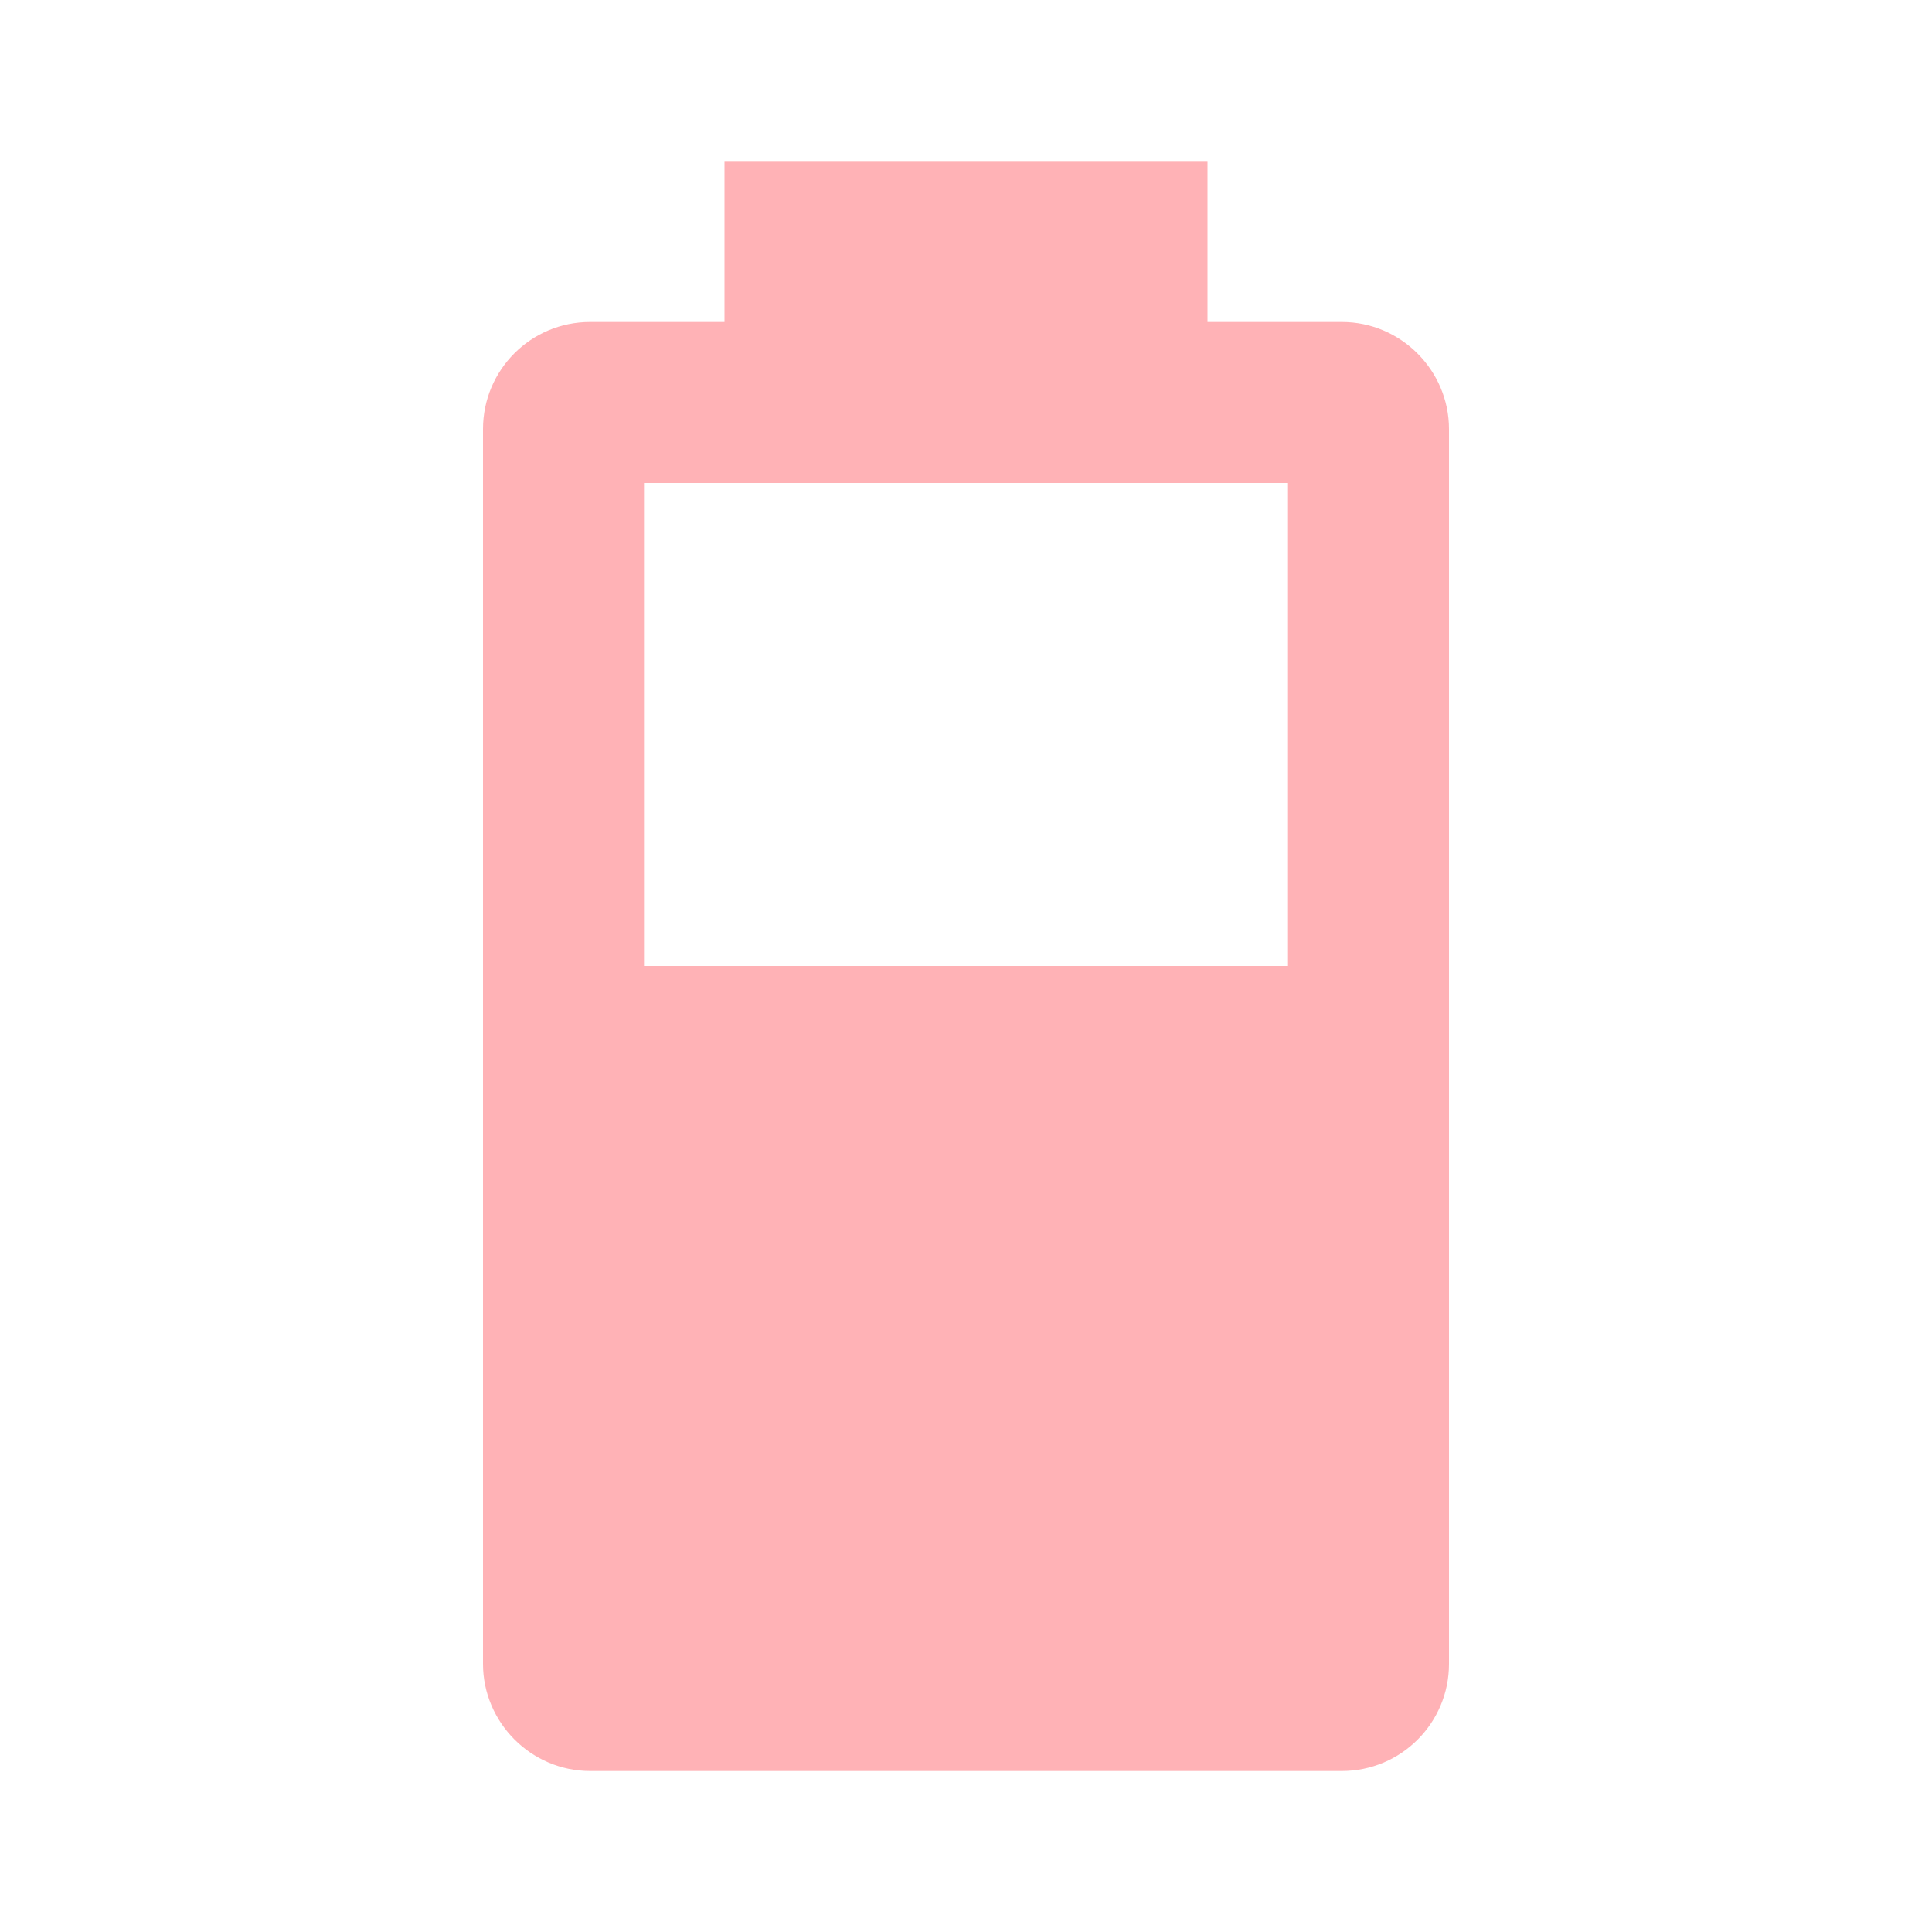
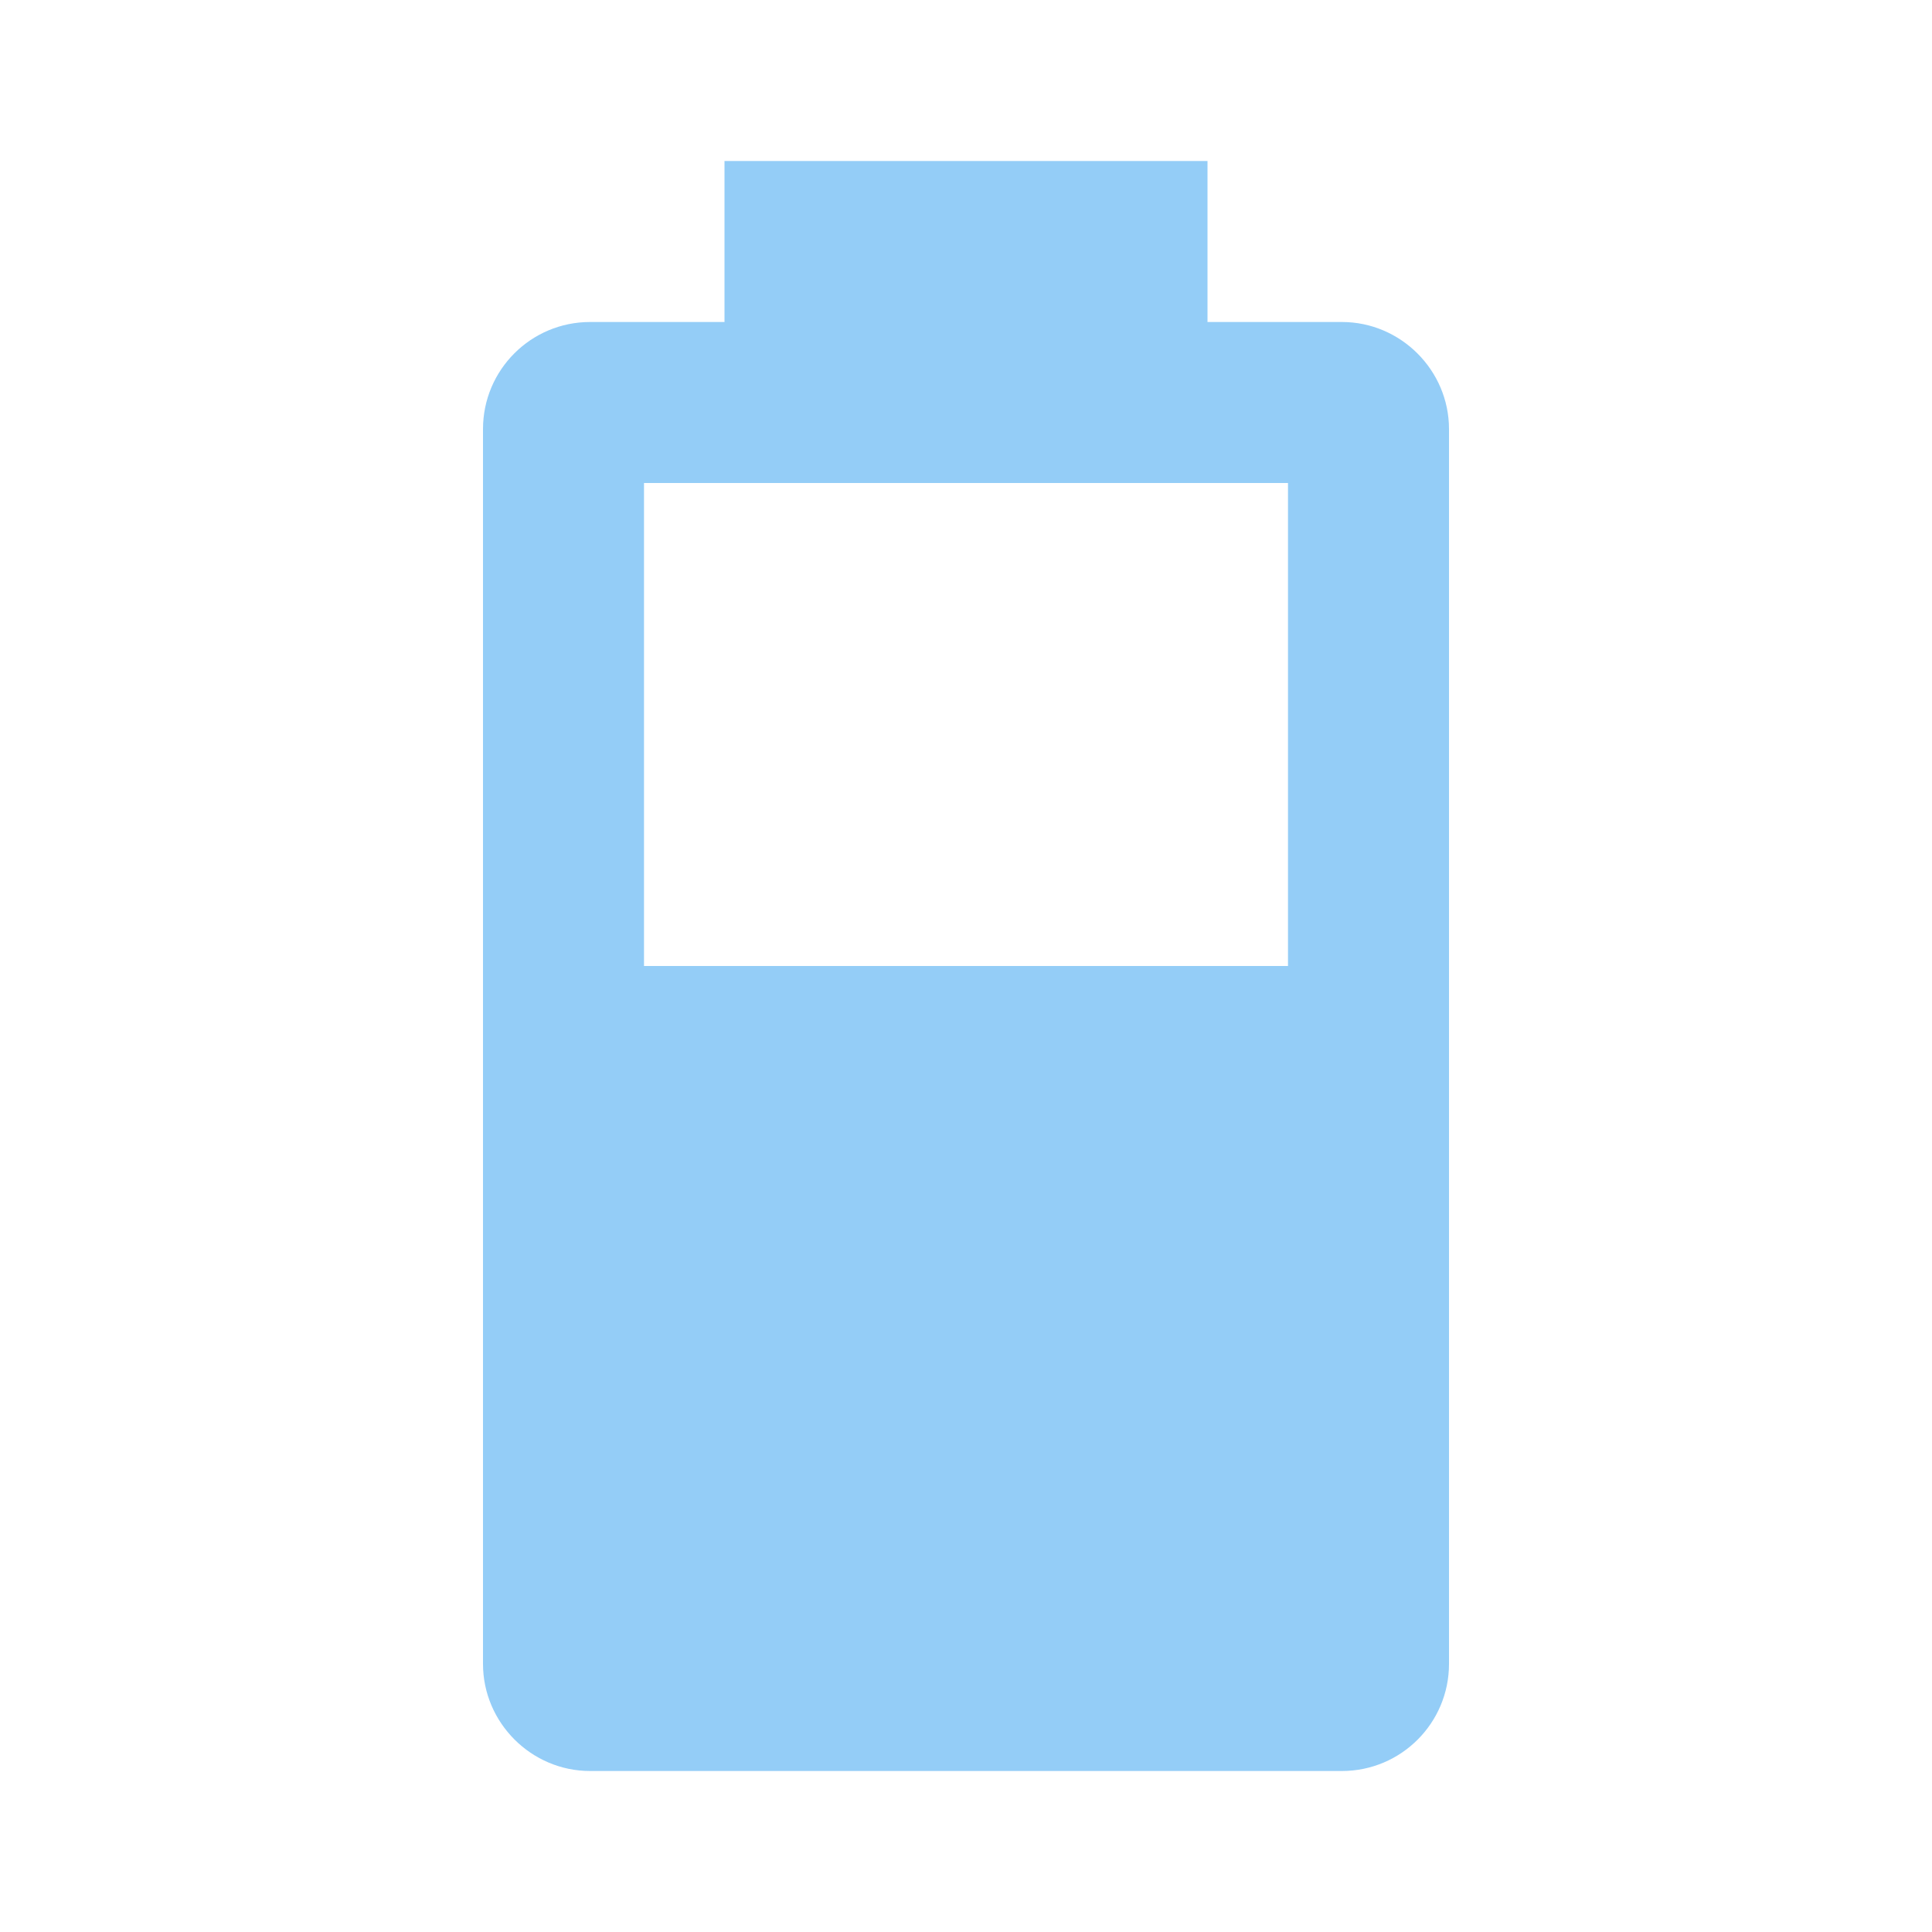
- <svg xmlns="http://www.w3.org/2000/svg" fill="#FFB2B6" preserveAspectRatio="xMidYMid meet" id="mdi-battery-60" viewBox="0 0 24 24">
+ <svg xmlns="http://www.w3.org/2000/svg" fill="#94CDF7" preserveAspectRatio="xMidYMid meet" id="mdi-battery-60" viewBox="0 0 24 24">
  <path d="M16,12H8V6H16M16.67,4H15V2H9V4H7.33A1.33,1.33 0 0,0 6,5.33V20.67C6,21.4 6.6,22 7.33,22H16.67A1.33,1.33 0 0,0 18,20.67V5.33C18,4.6 17.4,4 16.67,4Z" />
</svg>
